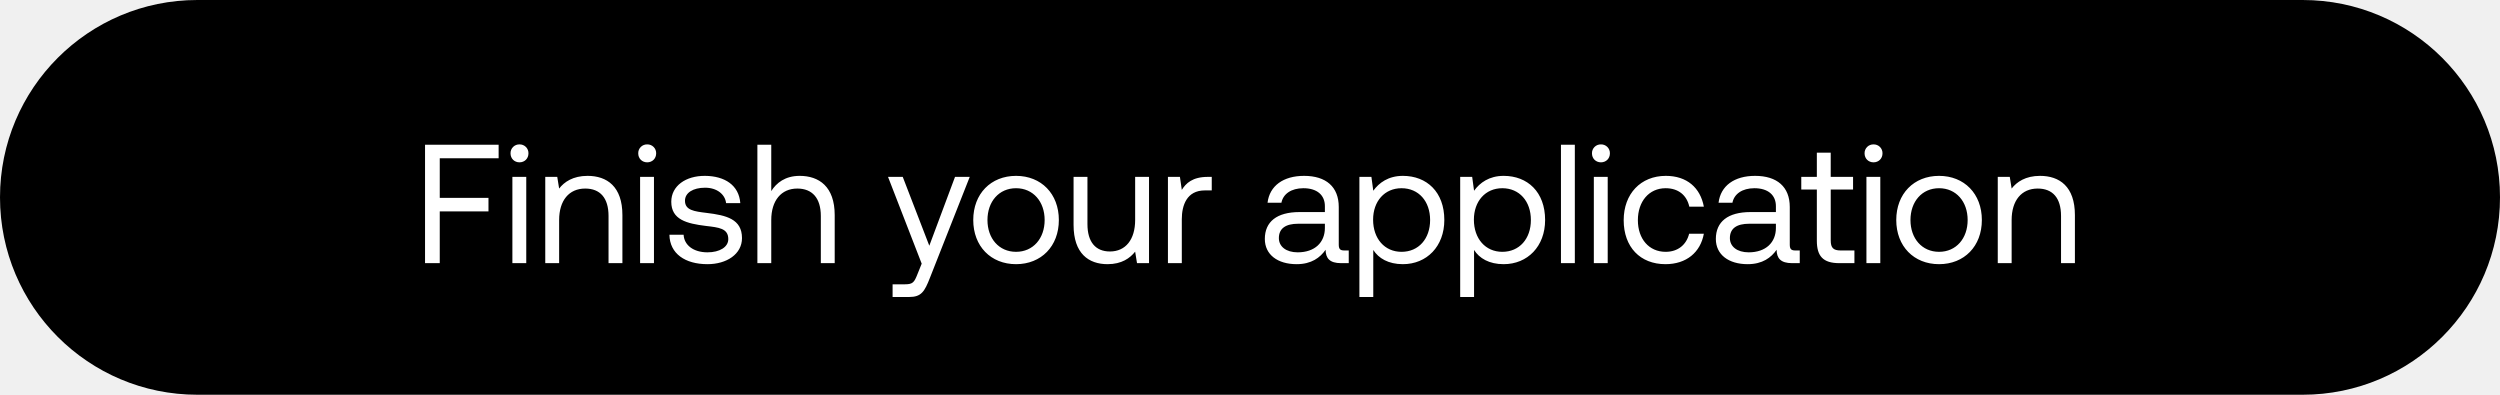
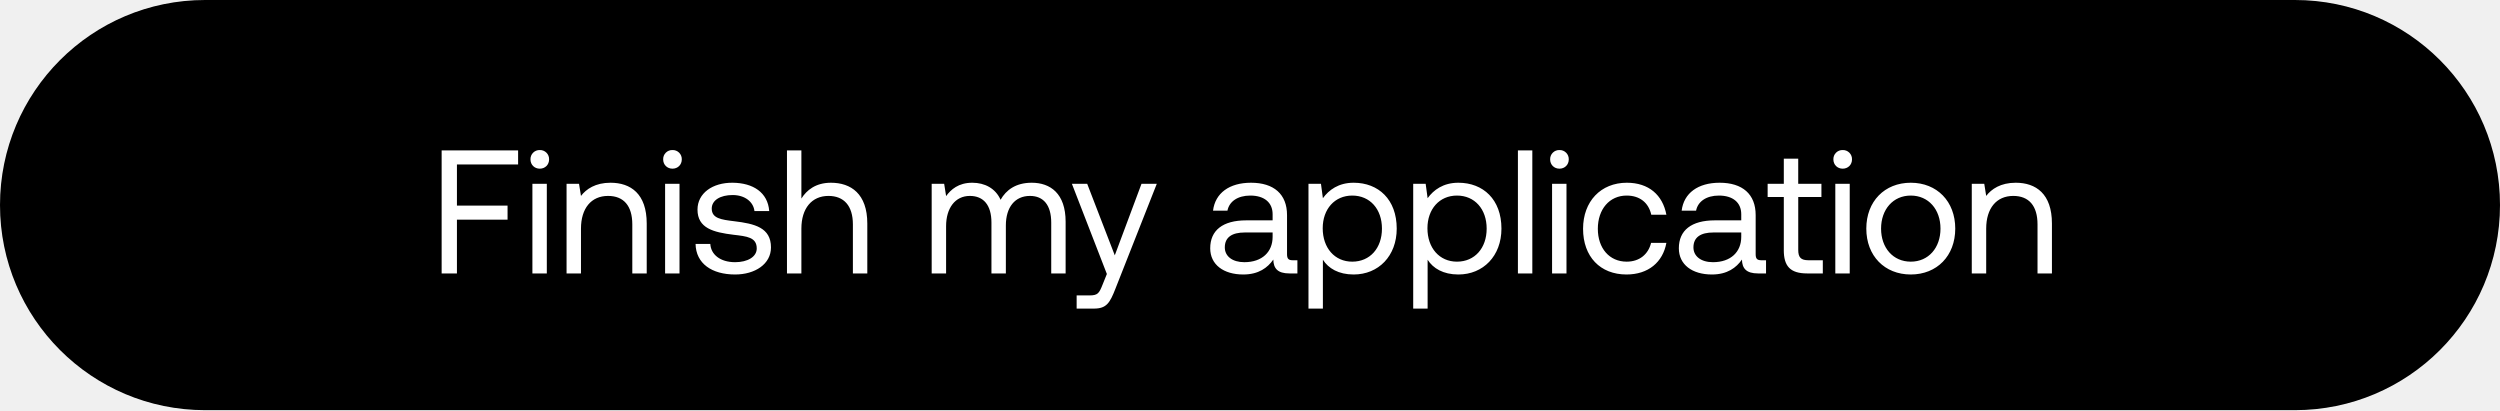
- <svg xmlns="http://www.w3.org/2000/svg" width="133" height="21" viewBox="0 0 133 21" fill="none">
-   <rect width="133" height="21" rx="10.5" fill="#000" />
-   <path d="M22.612 14h.783v-2.754h2.592v-.72h-2.592V8.42h3.132V7.7h-3.915V14zm5.025-5.364c.27 0 .477-.198.477-.477a.464.464 0 00-.477-.477.464.464 0 00-.477.477c0 .279.207.477.477.477zM27.259 14h.738V9.41h-.738V14zm3.999-4.644c-.774 0-1.242.324-1.512.675l-.1-.621h-.638V14h.738v-2.295c0-1.035.522-1.674 1.386-1.674.8 0 1.242.504 1.242 1.458V14h.738v-2.556c0-1.521-.82-2.088-1.854-2.088zm3.173-.72c.27 0 .477-.198.477-.477a.464.464 0 00-.477-.477.464.464 0 00-.477.477c0 .279.207.477.477.477zM34.053 14h.738V9.41h-.738V14zm1.56-1.512c.018 1.008.837 1.566 2.025 1.566 1.017 0 1.836-.531 1.836-1.386 0-1.017-.837-1.215-1.881-1.341-.666-.081-1.152-.144-1.152-.648 0-.423.432-.693 1.07-.693.63 0 1.063.351 1.117.819h.756c-.072-.954-.828-1.44-1.872-1.449-1.035-.009-1.8.54-1.8 1.377 0 .954.819 1.161 1.845 1.287.684.081 1.188.126 1.188.702 0 .423-.46.702-1.107.702-.765 0-1.242-.396-1.27-.936h-.755zm6.93-3.132c-.774 0-1.242.378-1.512.81V7.7h-.738V14h.738v-2.295c0-1.035.531-1.674 1.386-1.674.792 0 1.251.504 1.251 1.458V14h.738v-2.556c0-1.521-.837-2.088-1.863-2.088zm6.491 4.671l-.225.558c-.17.432-.243.54-.666.54h-.657v.675h.882c.648 0 .82-.288 1.107-1.026L51.59 9.41h-.783l-1.368 3.663-1.413-3.663h-.783l1.791 4.617zm5.02.027c1.34 0 2.277-.954 2.277-2.349 0-1.395-.936-2.349-2.277-2.349-1.341 0-2.277.954-2.277 2.349 0 1.395.936 2.349 2.277 2.349zm0-.657c-.91 0-1.521-.711-1.521-1.692s.612-1.692 1.52-1.692c.91 0 1.522.711 1.522 1.692s-.612 1.692-1.521 1.692zm6.336-1.692c0 1.035-.504 1.674-1.341 1.674-.765 0-1.197-.504-1.197-1.458V9.41h-.738v2.556c0 1.521.8 2.088 1.809 2.088.756 0 1.197-.324 1.467-.666l.099.612h.639V9.41h-.738v2.295zm3.868-2.295c-.82 0-1.17.342-1.386.693l-.1-.693h-.638V14h.738v-2.34c0-.729.26-1.53 1.224-1.53h.369v-.72h-.207zm7.261 3.915c-.207 0-.297-.063-.297-.306v-2.007c0-1.071-.675-1.656-1.845-1.656-1.107 0-1.836.531-1.944 1.431h.738c.09-.468.522-.774 1.17-.774.72 0 1.143.36 1.143.954v.315h-1.35c-1.206 0-1.845.513-1.845 1.431 0 .837.684 1.341 1.692 1.341.792 0 1.251-.351 1.54-.765.008.45.215.711.827.711h.405v-.675h-.234zm-1.035-1.197c0 .765-.53 1.296-1.449 1.296-.612 0-.999-.306-.999-.756 0-.522.37-.765 1.026-.765h1.422v.225zm4.15-2.772c-.775 0-1.27.369-1.576.792l-.099-.738h-.639v6.39h.738v-2.502c.28.441.801.756 1.575.756 1.27 0 2.205-.945 2.205-2.349 0-1.494-.936-2.349-2.205-2.349zm-.073 4.041c-.9 0-1.512-.702-1.512-1.71 0-.981.612-1.674 1.512-1.674.91 0 1.521.693 1.521 1.692s-.612 1.692-1.52 1.692zm5.434-4.041c-.774 0-1.27.369-1.575.792l-.1-.738h-.638v6.39h.738v-2.502c.279.441.8.756 1.575.756 1.269 0 2.205-.945 2.205-2.349 0-1.494-.936-2.349-2.205-2.349zm-.072 4.041c-.9 0-1.512-.702-1.512-1.71 0-.981.612-1.674 1.512-1.674.909 0 1.52.693 1.52 1.692s-.611 1.692-1.52 1.692zm3.12.603h.738V7.7h-.738V14zm2.127-5.364c.27 0 .477-.198.477-.477a.464.464 0 00-.477-.477.464.464 0 00-.477.477c0 .279.207.477.477.477zM84.792 14h.738V9.41h-.738V14zm3.81.054c1.116 0 1.863-.63 2.043-1.62h-.783c-.144.585-.594.963-1.25.963-.883 0-1.477-.684-1.477-1.683s.594-1.701 1.476-1.701c.675 0 1.125.369 1.26.981h.774c-.189-1.008-.9-1.638-2.025-1.638-1.332 0-2.24.954-2.24 2.358 0 1.431.881 2.34 2.222 2.34zm6.911-.729c-.207 0-.297-.063-.297-.306v-2.007c0-1.071-.675-1.656-1.845-1.656-1.107 0-1.836.531-1.944 1.431h.738c.09-.468.522-.774 1.17-.774.72 0 1.143.36 1.143.954v.315h-1.35c-1.206 0-1.845.513-1.845 1.431 0 .837.684 1.341 1.692 1.341.792 0 1.251-.351 1.54-.765.008.45.215.711.827.711h.405v-.675h-.234zm-1.035-1.197c0 .765-.53 1.296-1.449 1.296-.612 0-.999-.306-.999-.756 0-.522.37-.765 1.026-.765h1.422v.225zm2.178.675c0 .81.316 1.197 1.197 1.197h.802v-.675h-.73c-.395 0-.53-.144-.53-.531v-2.709h1.188V9.41h-1.189V8.123h-.738V9.41h-.828v.675h.828v2.718zm3.016-4.167c.27 0 .477-.198.477-.477a.464.464 0 00-.477-.477.464.464 0 00-.477.477c0 .279.207.477.477.477zM99.294 14h.738V9.41h-.738V14zm3.864.054c1.341 0 2.277-.954 2.277-2.349 0-1.395-.936-2.349-2.277-2.349-1.341 0-2.277.954-2.277 2.349 0 1.395.936 2.349 2.277 2.349zm0-.657c-.909 0-1.521-.711-1.521-1.692s.612-1.692 1.521-1.692c.909 0 1.521.711 1.521 1.692s-.612 1.692-1.521 1.692zm5.373-4.041c-.774 0-1.242.324-1.512.675l-.099-.621h-.639V14h.738v-2.295c0-1.035.522-1.674 1.386-1.674.801 0 1.242.504 1.242 1.458V14h.738v-2.556c0-1.521-.819-2.088-1.854-2.088z" fill="#fff" />
+ <svg xmlns="http://www.w3.org/2000/svg" width="128" height="21" viewBox="0 0 128 21" fill="none">
+   <rect width="128" height="21" rx="10.5" fill="#000" />
+   <path d="M22.612 14h.783v-2.754h2.592v-.72h-2.592V8.42h3.132V7.7h-3.915V14zm5.025-5.364c.27 0 .477-.198.477-.477a.464.464 0 00-.477-.477.464.464 0 00-.477.477c0 .279.207.477.477.477zM27.259 14h.738V9.41h-.738V14zm3.999-4.644c-.774 0-1.242.324-1.512.675l-.1-.621h-.638V14h.738v-2.295c0-1.035.522-1.674 1.386-1.674.8 0 1.242.504 1.242 1.458V14h.738v-2.556c0-1.521-.82-2.088-1.854-2.088zm3.173-.72c.27 0 .477-.198.477-.477a.464.464 0 00-.477-.477.464.464 0 00-.477.477c0 .279.207.477.477.477zM34.053 14h.738V9.41h-.738V14zm1.56-1.512c.018 1.008.837 1.566 2.025 1.566 1.017 0 1.836-.531 1.836-1.386 0-1.017-.837-1.215-1.881-1.341-.666-.081-1.152-.144-1.152-.648 0-.423.432-.693 1.07-.693.63 0 1.063.351 1.117.819h.756c-.072-.954-.828-1.44-1.872-1.449-1.035-.009-1.8.54-1.8 1.377 0 .954.819 1.161 1.845 1.287.684.081 1.188.126 1.188.702 0 .423-.46.702-1.107.702-.765 0-1.242-.396-1.27-.936h-.755zm6.93-3.132c-.774 0-1.242.378-1.512.81V7.7h-.738V14h.738v-2.295c0-1.035.531-1.674 1.386-1.674.792 0 1.251.504 1.251 1.458V14h.738v-2.556c0-1.521-.837-2.088-1.863-2.088zm10.28 0c-.819 0-1.314.378-1.593.873-.26-.585-.81-.873-1.449-.873-.71 0-1.098.351-1.34.684l-.1-.63h-.639V14h.738v-2.421c0-.918.46-1.548 1.215-1.548.702 0 1.107.468 1.107 1.368V14h.738v-2.457c0-.936.468-1.512 1.233-1.512.693 0 1.09.468 1.09 1.368V14h.737v-2.646c0-1.449-.783-1.998-1.737-1.998zm3.849 4.671l-.225.558c-.171.432-.243.54-.666.54h-.657v.675h.882c.648 0 .819-.288 1.107-1.026l2.115-5.364h-.783l-1.368 3.663-1.413-3.663h-.783l1.79 4.617zm9.52-.702c-.206 0-.296-.063-.296-.306v-2.007c0-1.071-.675-1.656-1.845-1.656-1.107 0-1.836.531-1.944 1.431h.738c.09-.468.522-.774 1.17-.774.72 0 1.143.36 1.143.954v.315h-1.35c-1.206 0-1.845.513-1.845 1.431 0 .837.684 1.341 1.692 1.341.792 0 1.25-.351 1.539-.765.009.45.216.711.828.711h.405v-.675h-.234zm-1.034-1.197c0 .765-.531 1.296-1.45 1.296-.611 0-.998-.306-.998-.756 0-.522.369-.765 1.026-.765h1.422v.225zm4.15-2.772c-.775 0-1.27.369-1.576.792l-.099-.738h-.639v6.39h.738v-2.502c.28.441.801.756 1.575.756 1.27 0 2.205-.945 2.205-2.349 0-1.494-.936-2.349-2.205-2.349zm-.073 4.041c-.9 0-1.512-.702-1.512-1.71 0-.981.612-1.674 1.512-1.674.91 0 1.521.693 1.521 1.692s-.612 1.692-1.52 1.692zm5.434-4.041c-.774 0-1.27.369-1.575.792l-.1-.738h-.638v6.39h.738v-2.502c.279.441.8.756 1.575.756 1.269 0 2.205-.945 2.205-2.349 0-1.494-.936-2.349-2.205-2.349zm-.072 4.041c-.9 0-1.512-.702-1.512-1.71 0-.981.612-1.674 1.512-1.674.909 0 1.52.693 1.52 1.692s-.611 1.692-1.52 1.692zm3.12.603h.738V7.7h-.738V14zm2.127-5.364c.27 0 .477-.198.477-.477a.464.464 0 00-.477-.477.464.464 0 00-.477.477c0 .279.207.477.477.477zM79.466 14h.738V9.41h-.738V14zm3.81.054c1.116 0 1.863-.63 2.043-1.62h-.783c-.144.585-.594.963-1.251.963-.882 0-1.476-.684-1.476-1.683s.594-1.701 1.476-1.701c.675 0 1.125.369 1.26.981h.774c-.19-1.008-.9-1.638-2.025-1.638-1.332 0-2.241.954-2.241 2.358 0 1.431.882 2.34 2.223 2.34zm6.911-.729c-.207 0-.297-.063-.297-.306v-2.007c0-1.071-.675-1.656-1.845-1.656-1.107 0-1.836.531-1.944 1.431h.738c.09-.468.522-.774 1.17-.774.72 0 1.143.36 1.143.954v.315h-1.35c-1.206 0-1.845.513-1.845 1.431 0 .837.684 1.341 1.692 1.341.792 0 1.251-.351 1.539-.765.009.45.216.711.828.711h.405v-.675h-.234zm-1.035-1.197c0 .765-.531 1.296-1.449 1.296-.612 0-.999-.306-.999-.756 0-.522.369-.765 1.026-.765h1.422v.225zm2.178.675c0 .81.315 1.197 1.197 1.197h.801v-.675H92.6c-.396 0-.53-.144-.53-.531v-2.709h1.187V9.41h-1.188V8.123h-.738V9.41h-.828v.675h.828v2.718zm3.016-4.167c.27 0 .477-.198.477-.477a.464.464 0 00-.477-.477.464.464 0 00-.477.477c0 .279.207.477.477.477zM93.968 14h.738V9.41h-.738V14zm3.864.054c1.34 0 2.277-.954 2.277-2.349 0-1.395-.936-2.349-2.277-2.349-1.341 0-2.277.954-2.277 2.349 0 1.395.936 2.349 2.277 2.349zm0-.657c-.91 0-1.521-.711-1.521-1.692s.612-1.692 1.52-1.692c.91 0 1.522.711 1.522 1.692s-.612 1.692-1.521 1.692zm5.373-4.041c-.774 0-1.242.324-1.512.675l-.099-.621h-.639V14h.738v-2.295c0-1.035.522-1.674 1.386-1.674.801 0 1.242.504 1.242 1.458V14h.738v-2.556c0-1.521-.819-2.088-1.854-2.088z" fill="#fff" />
</svg>
